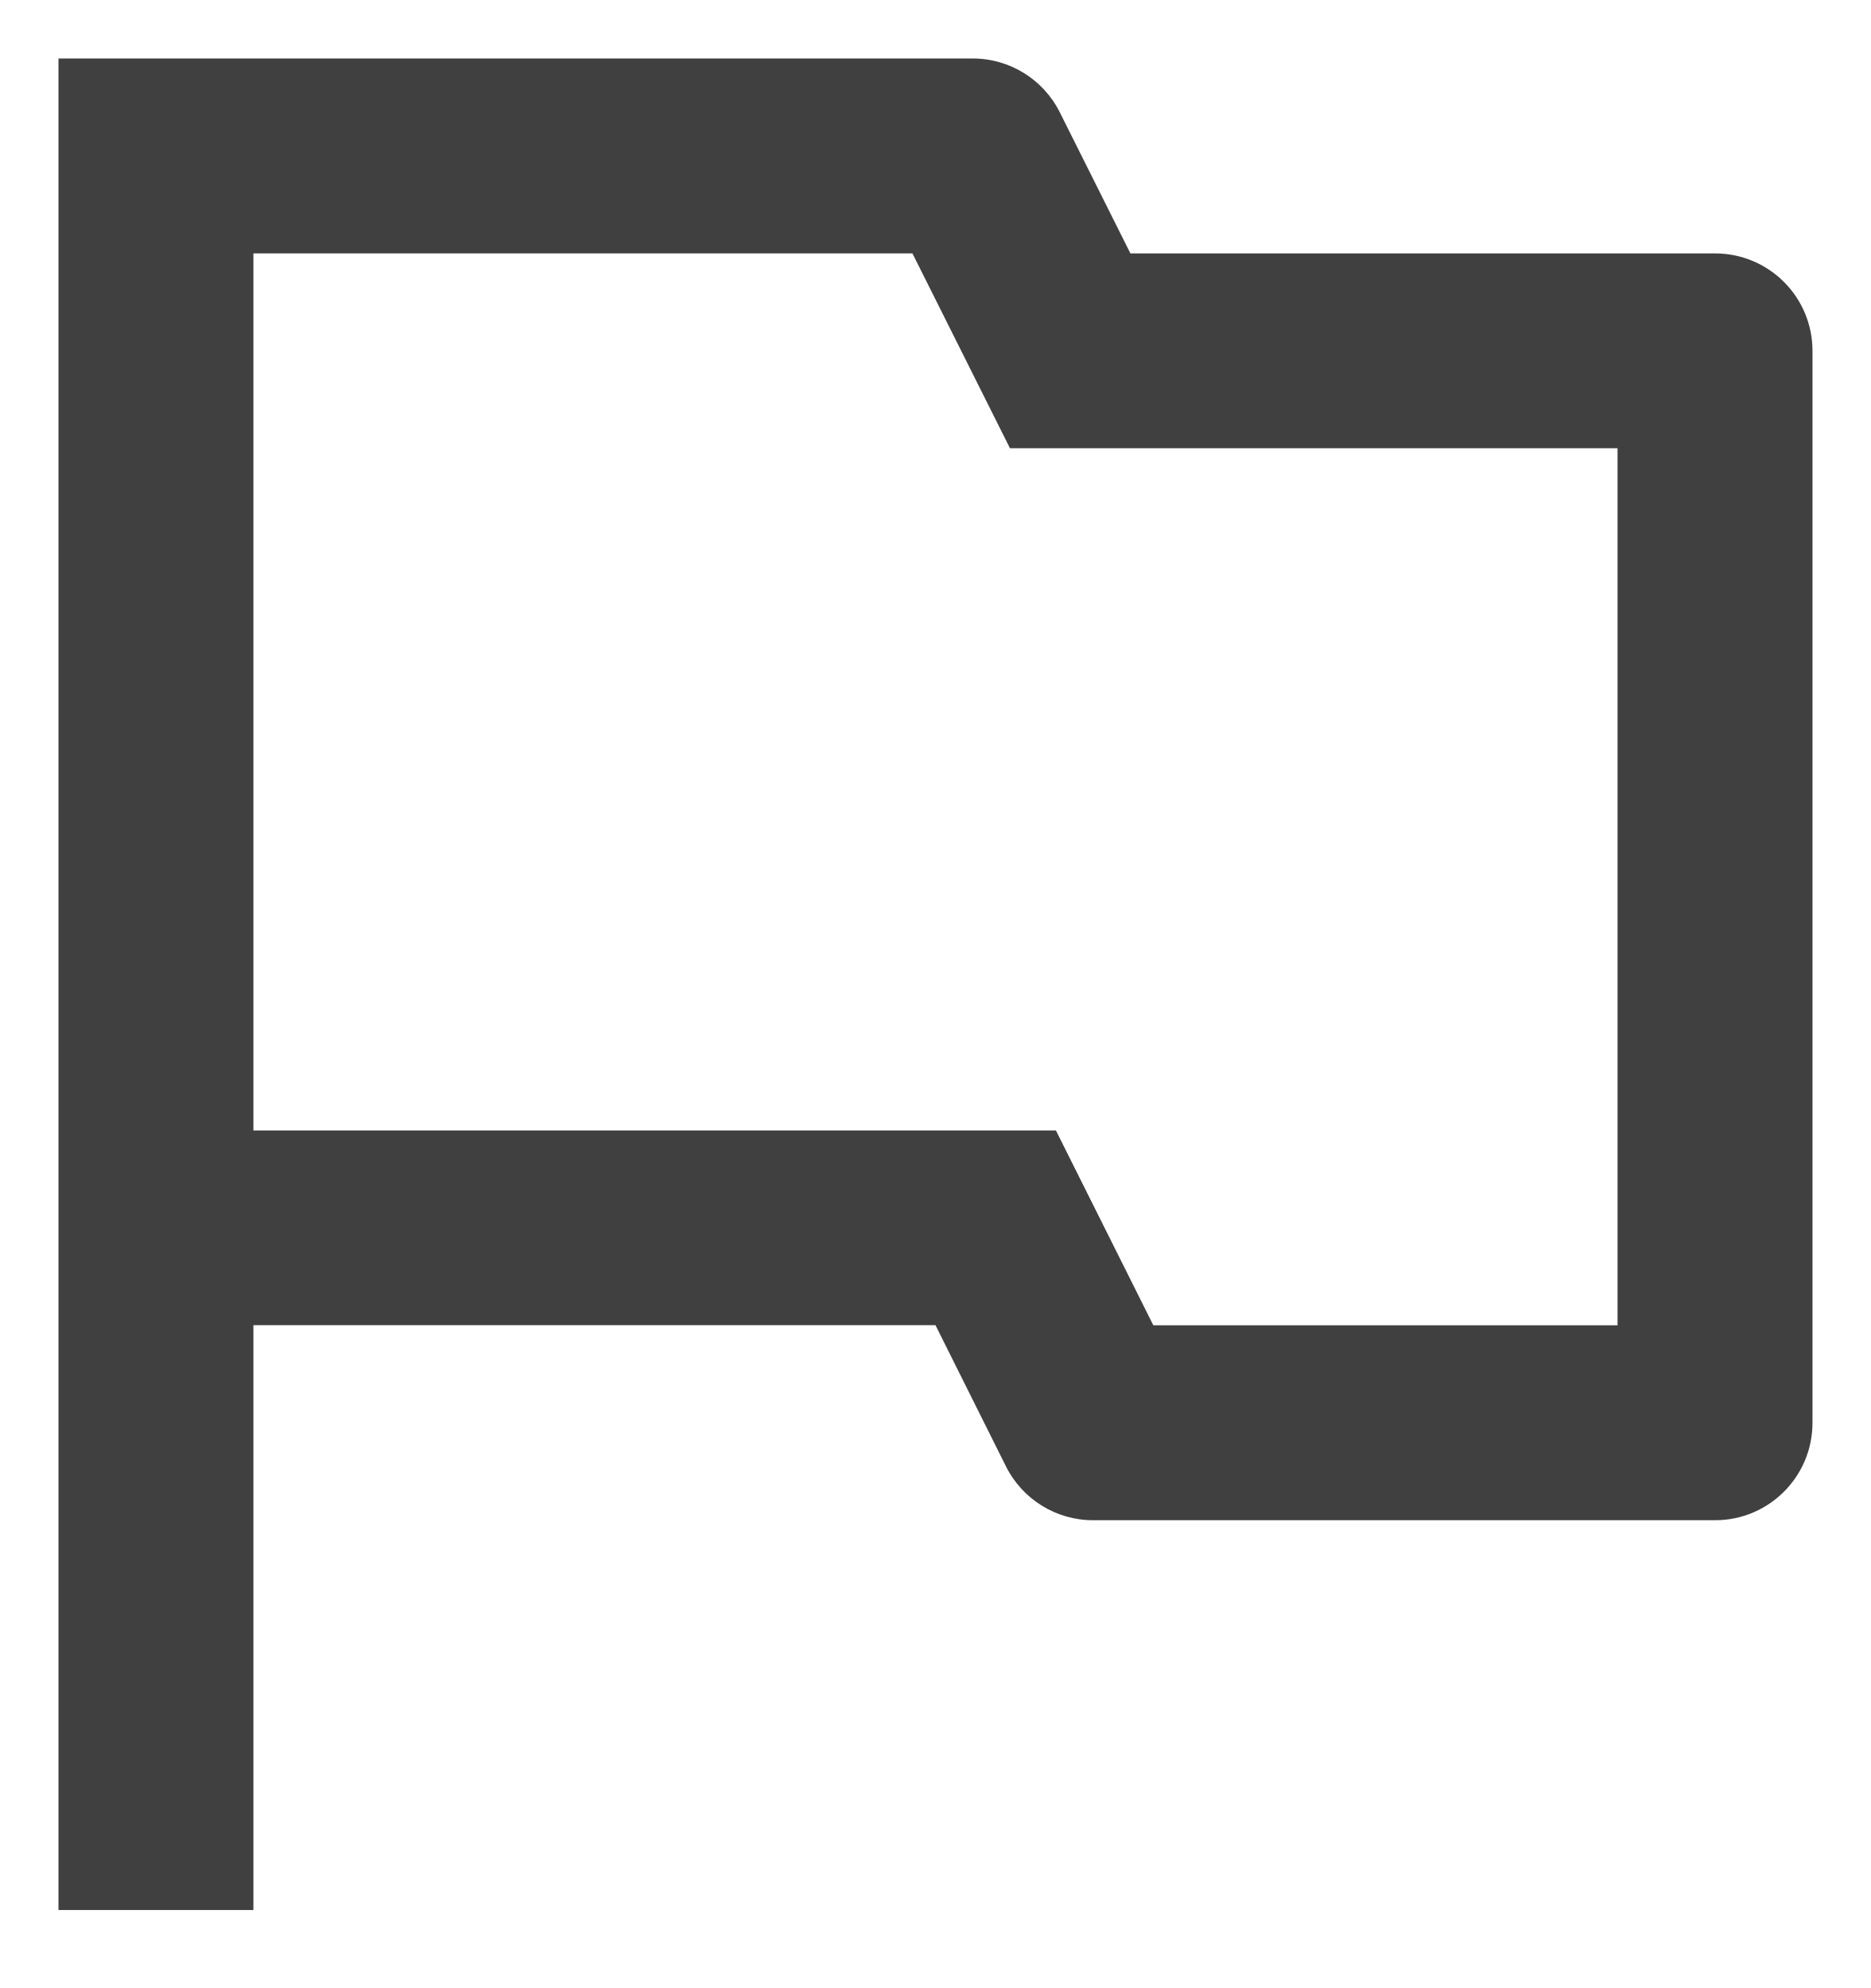
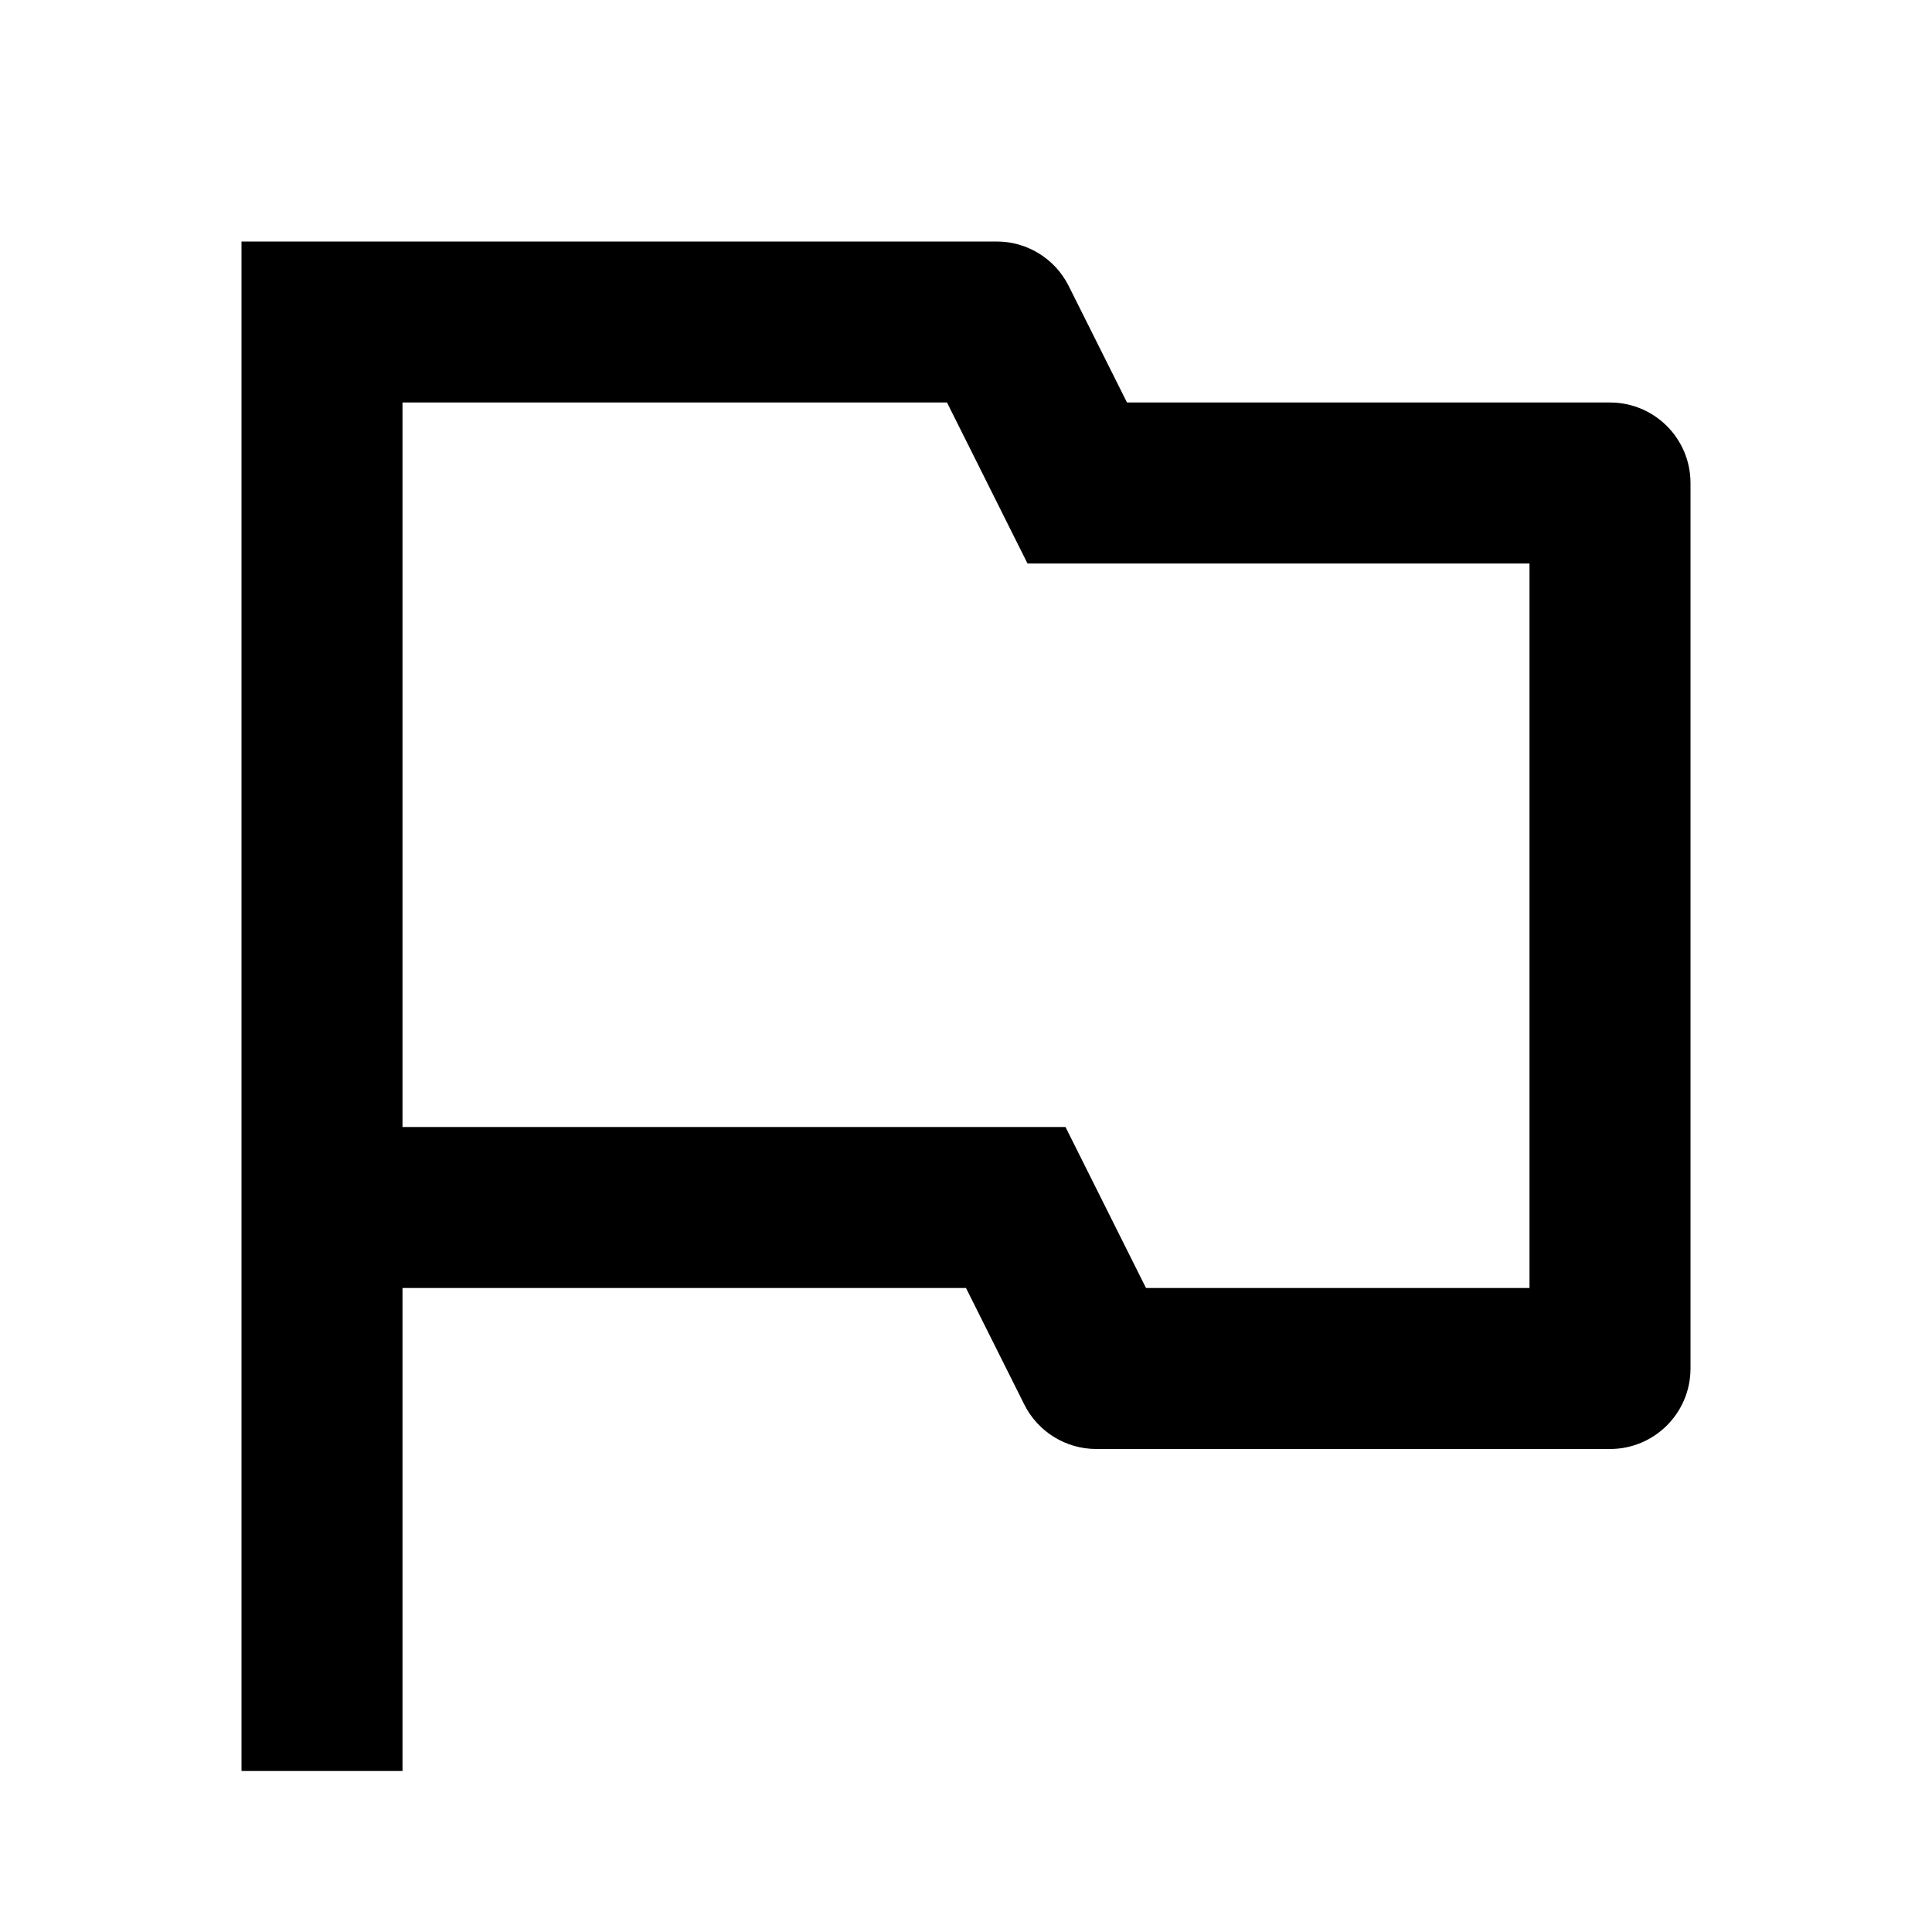
- <svg xmlns="http://www.w3.org/2000/svg" width="16" height="17" viewBox="0 0 16 17" fill="none">
-   <path d="M2.167 11.333v5H.5V.5h7.818a.833.833 0 0 1 .745.46l.604 1.207h5A.833.833 0 0 1 15.5 3v9.167a.833.833 0 0 1-.833.833H9.348a.833.833 0 0 1-.745-.46L8 11.332H2.167Zm0-9.166v7.5H9.03l.833 1.666h3.97v-7.5H8.637l-.834-1.666H2.167Z" fill="#404040" />
+ <svg xmlns="http://www.w3.org/2000/svg" viewBox="0 0 24 24" width="32" height="32">
+   <path d="M12.382 3a1 1 0 0 1 .894.553L14 5h6a1 1 0 0 1 1 1v11a1 1 0 0 1-1 1h-6.382a1 1 0 0 1-.894-.553L12 16H5v6H3V3h9.382Zm-.618 2H5v9h8.236l1 2H19V7h-6.236l-1-2Z" />
</svg>
